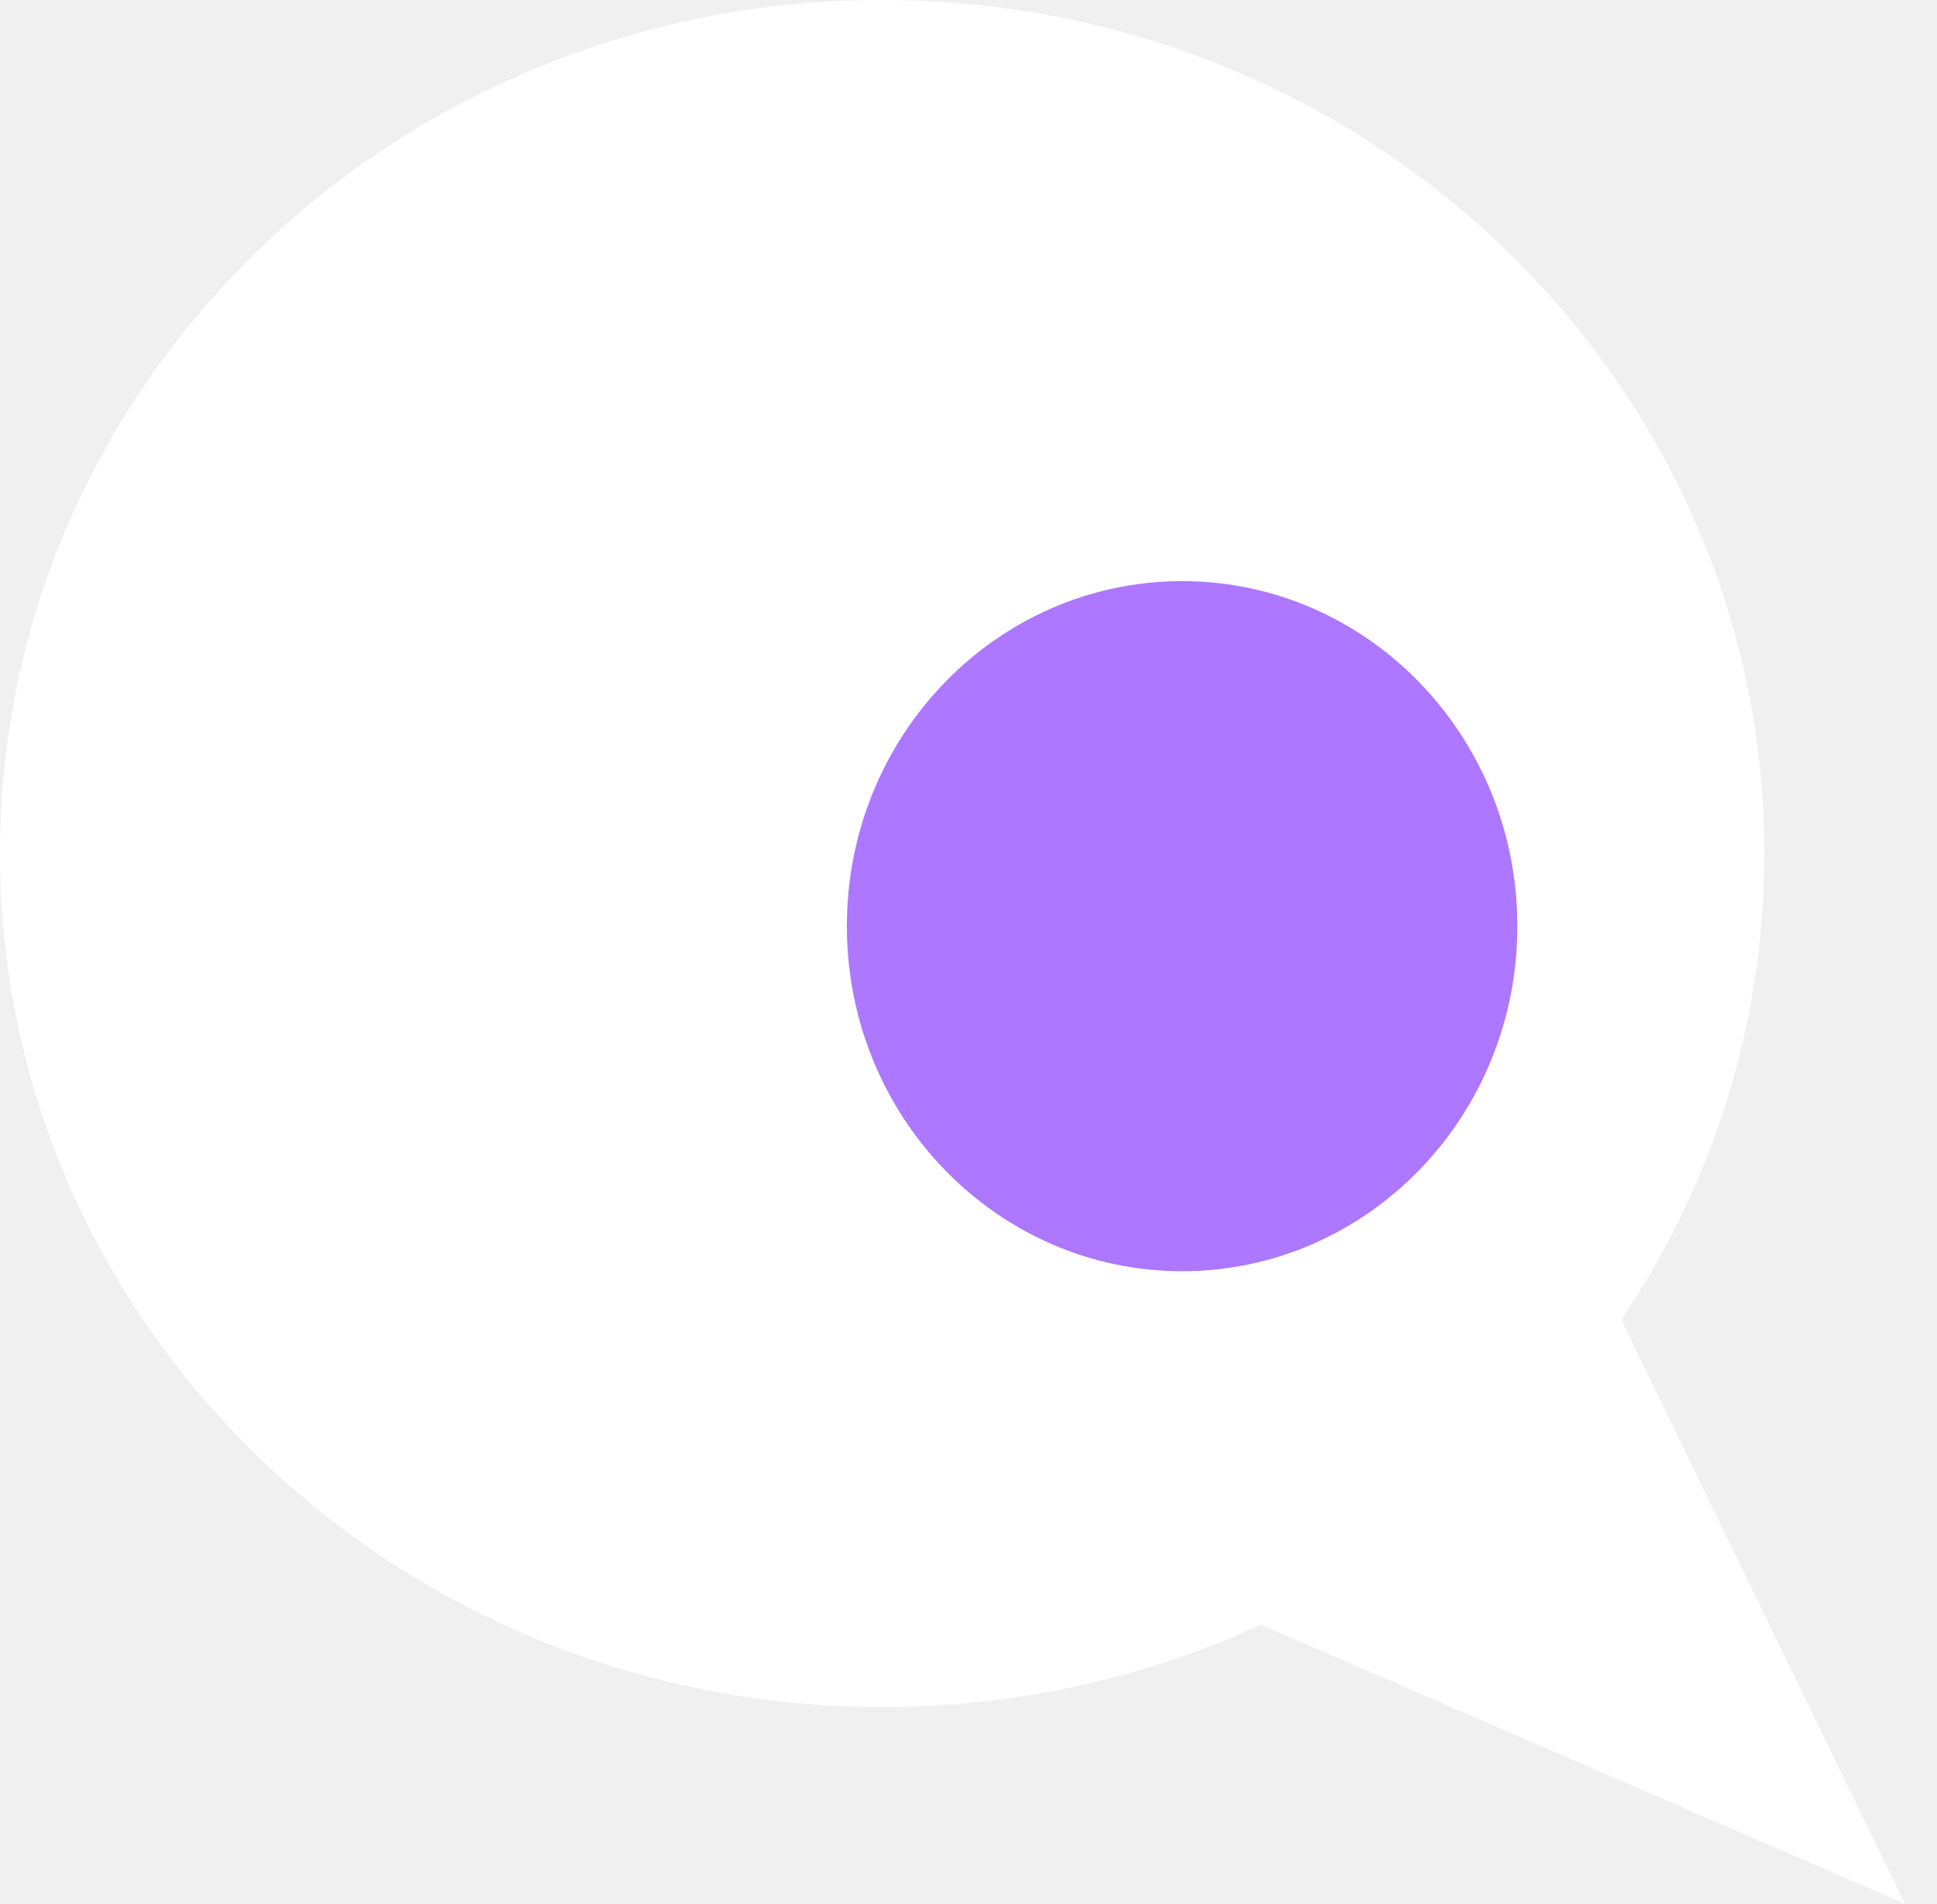
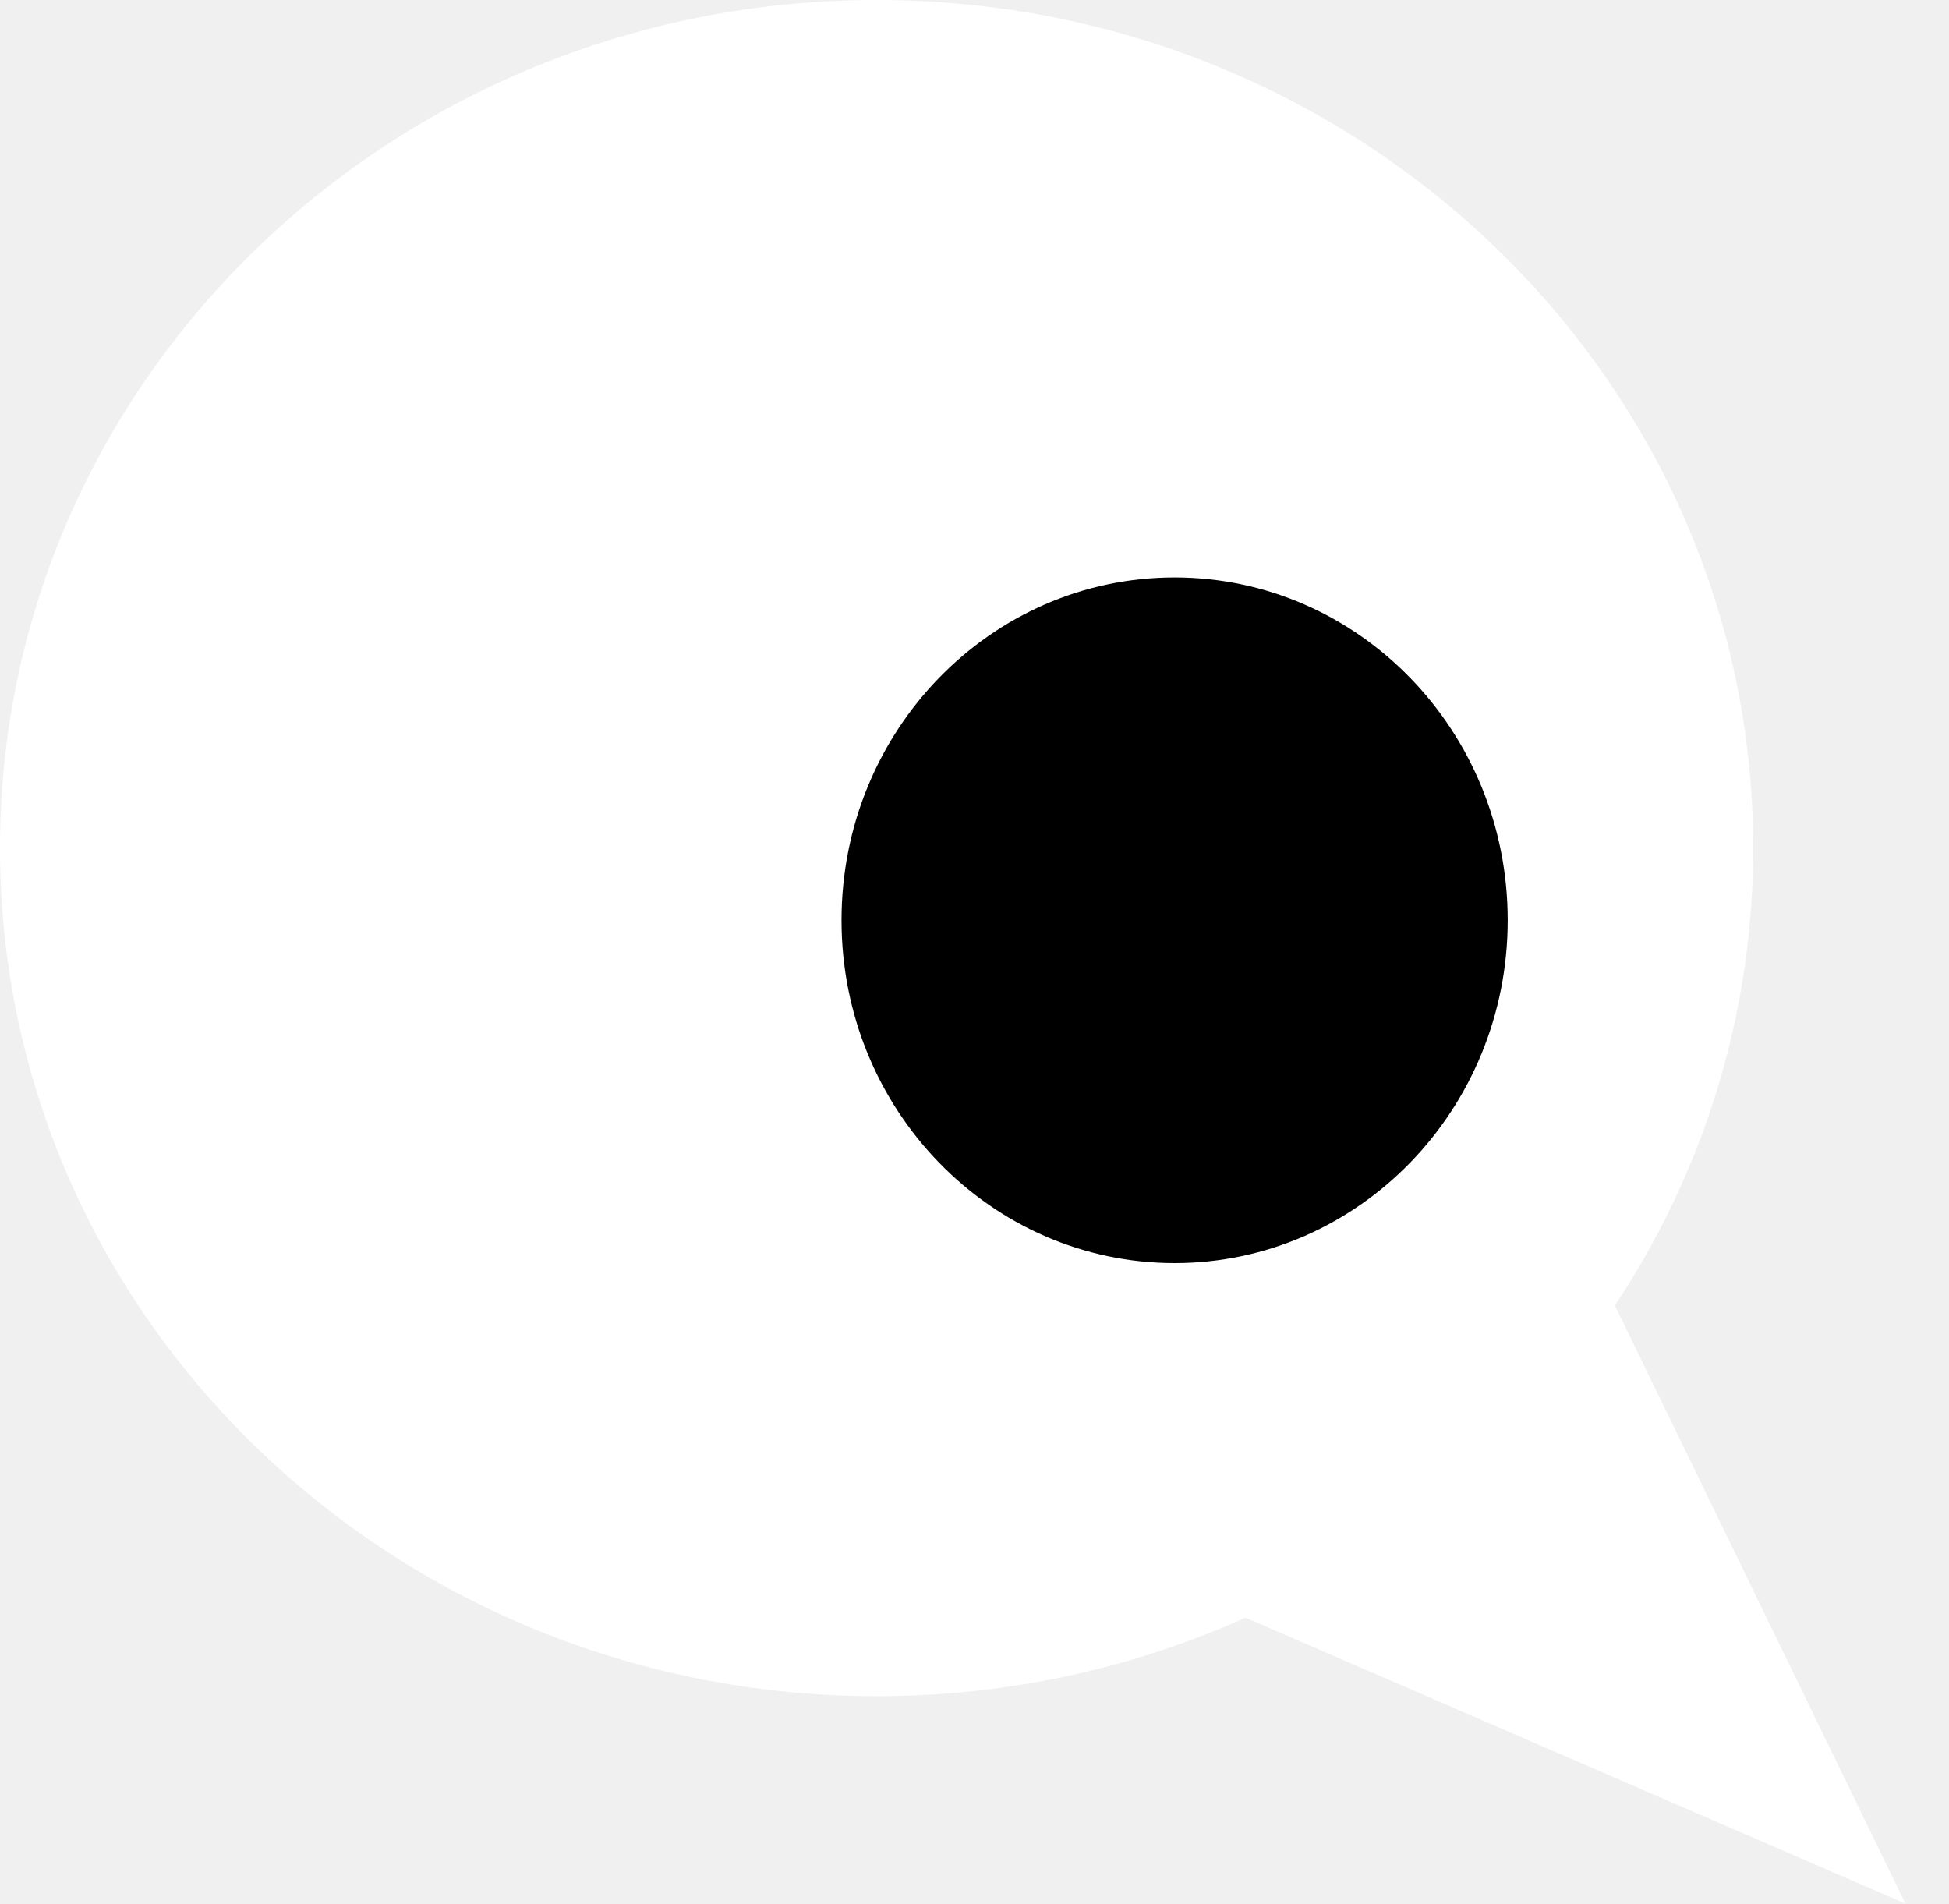
- <svg xmlns="http://www.w3.org/2000/svg" width="58" height="57" viewBox="0 0 58 57" fill="none">
-   <ellipse cx="26.415" cy="25.553" rx="26.415" ry="25.553" fill="white" />
-   <path d="M44.934 27.728C44.934 33.171 40.65 37.558 35.396 37.558C30.142 37.558 25.858 33.171 25.858 27.728C25.858 22.285 30.142 17.898 35.396 17.898C40.65 17.898 44.934 22.285 44.934 27.728Z" fill="#AD77FF" stroke="#AD77FF" />
-   <path d="M56 56L45.962 35.34L35.925 47.301L56 56Z" fill="white" stroke="white" />
+ <svg xmlns="http://www.w3.org/2000/svg" width="43" height="42" viewBox="0 0 43 42" fill="none">
+   <ellipse cx="19.34" cy="18.709" rx="19.34" ry="18.709" fill="white" />
+   <path d="M32.764 20.301C32.764 24.215 29.684 27.364 25.915 27.364C22.146 27.364 19.066 24.215 19.066 20.301C19.066 16.386 22.146 13.238 25.915 13.238C29.684 13.238 32.764 16.386 32.764 20.301Z" fill="black" stroke="black" />
+   <path d="M41 41L33.651 25.874L26.302 34.631L41 41Z" fill="white" stroke="white" />
</svg>
